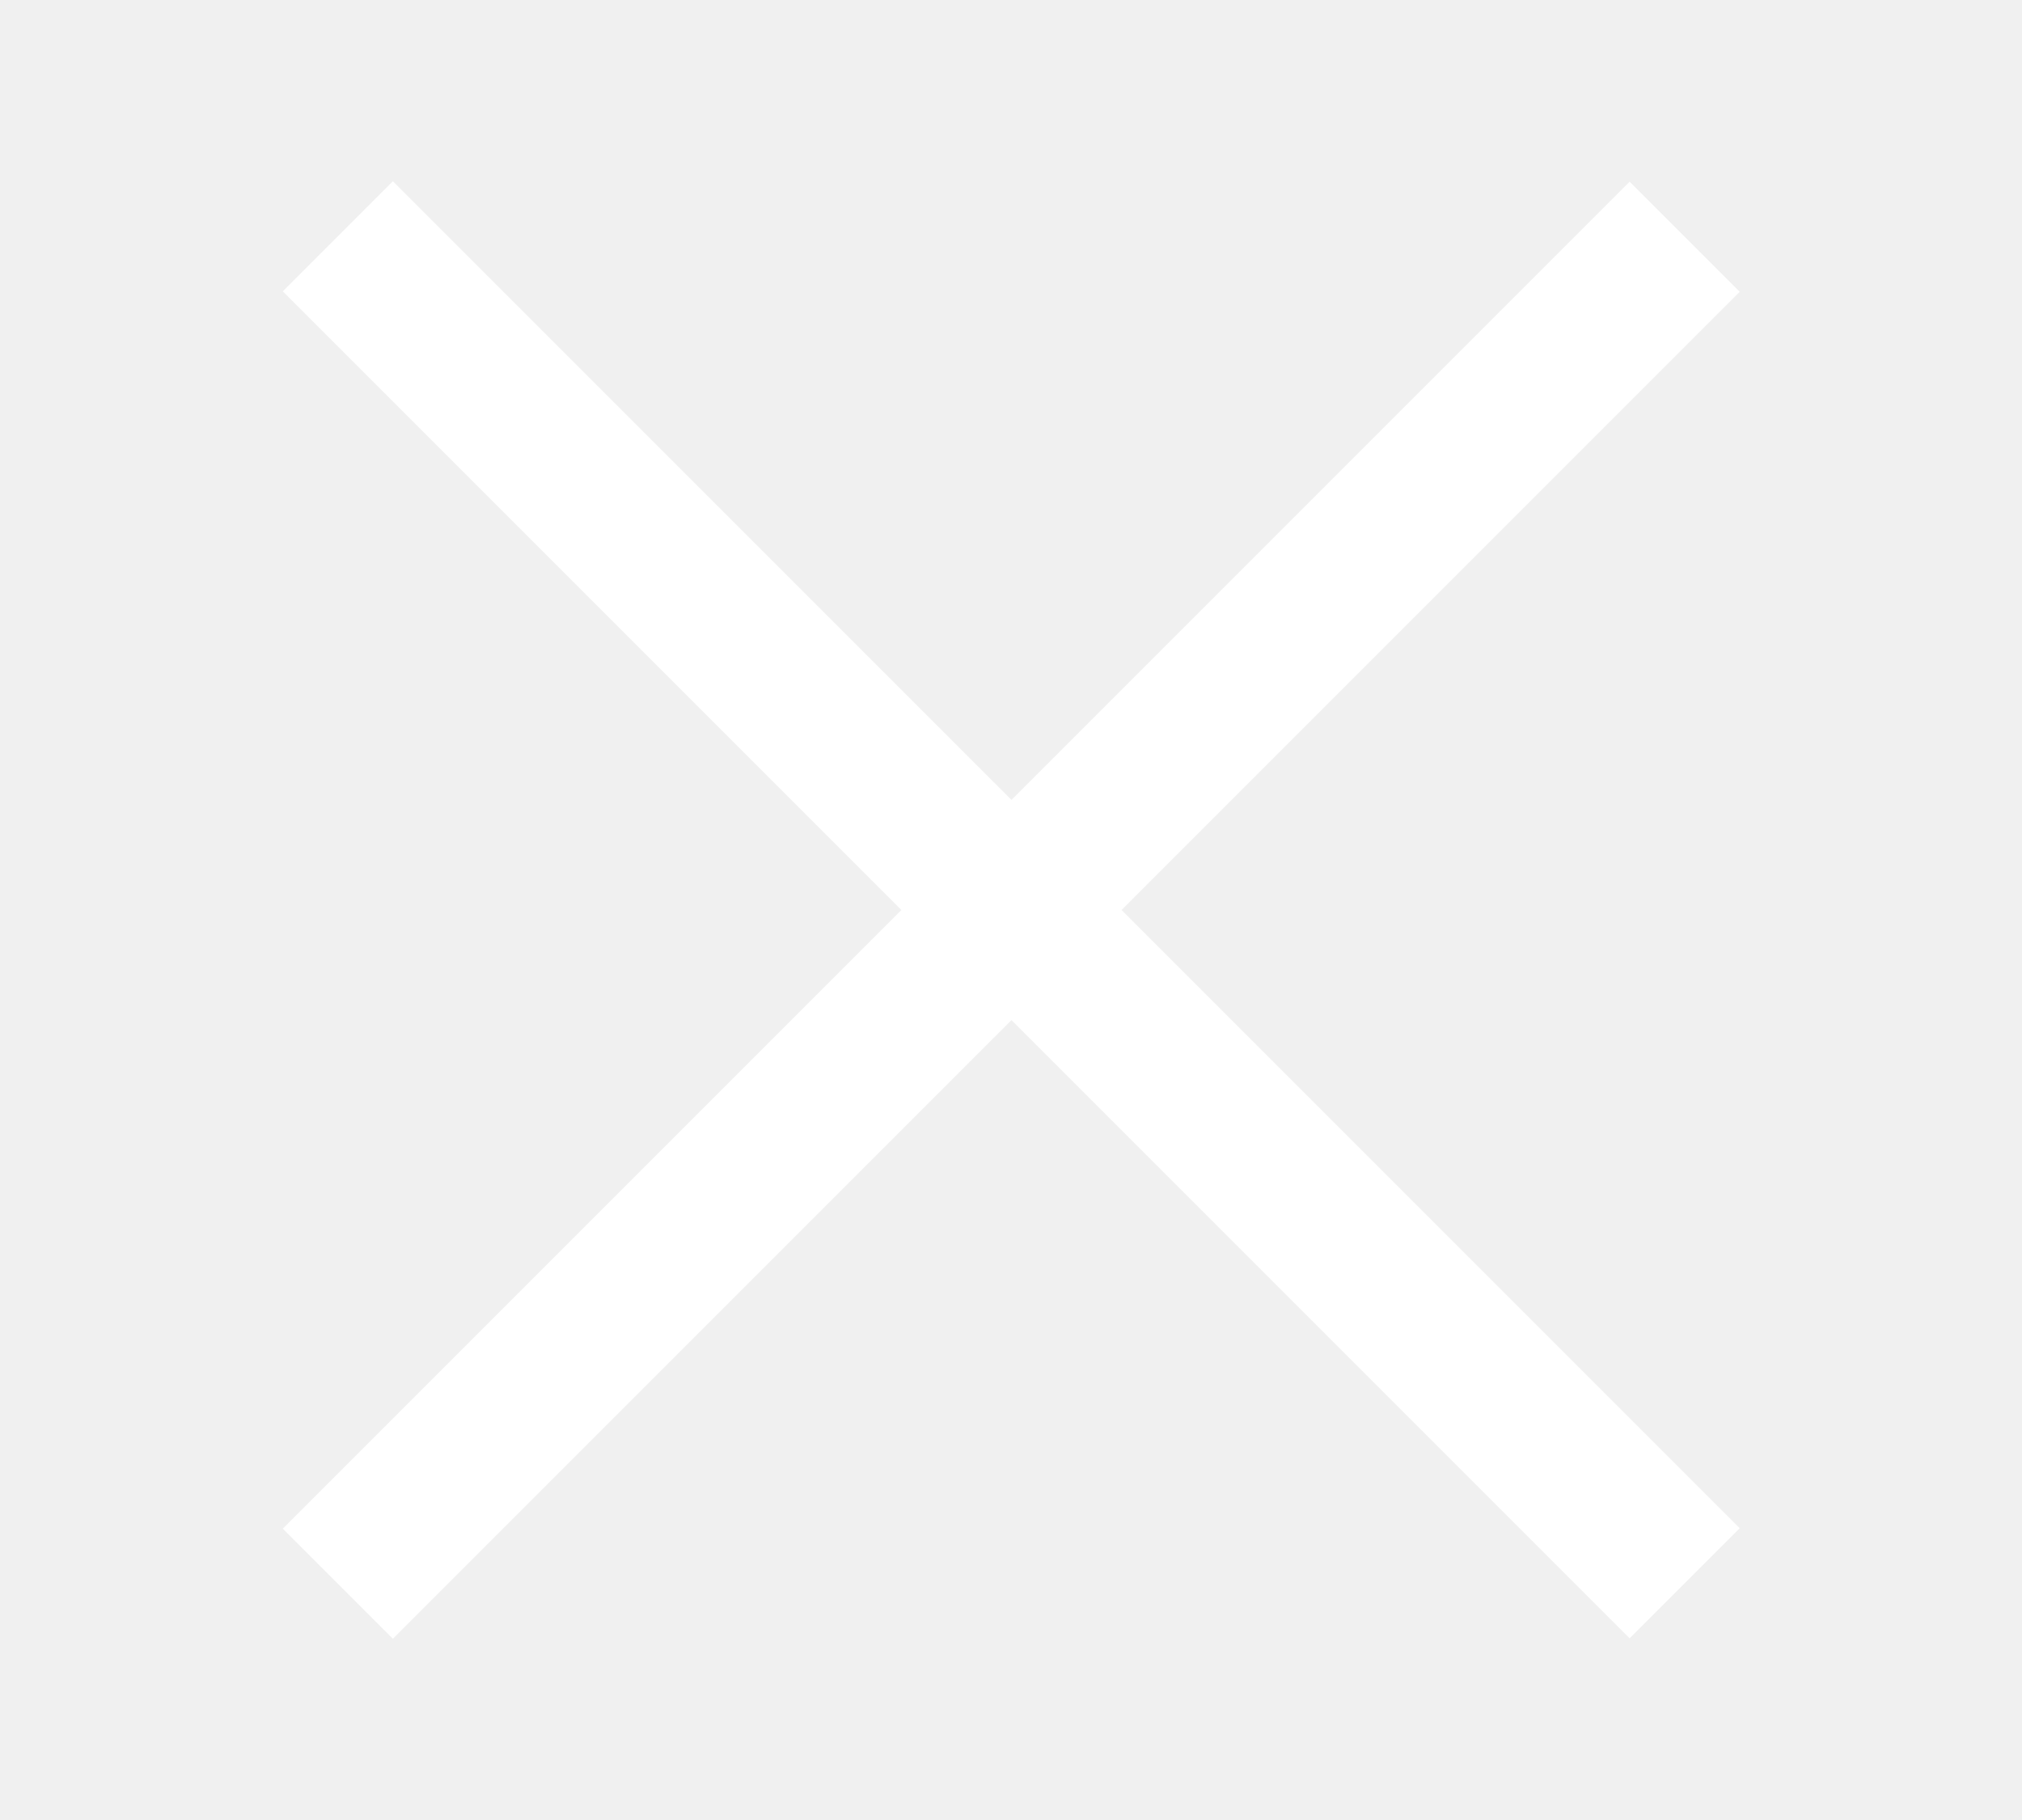
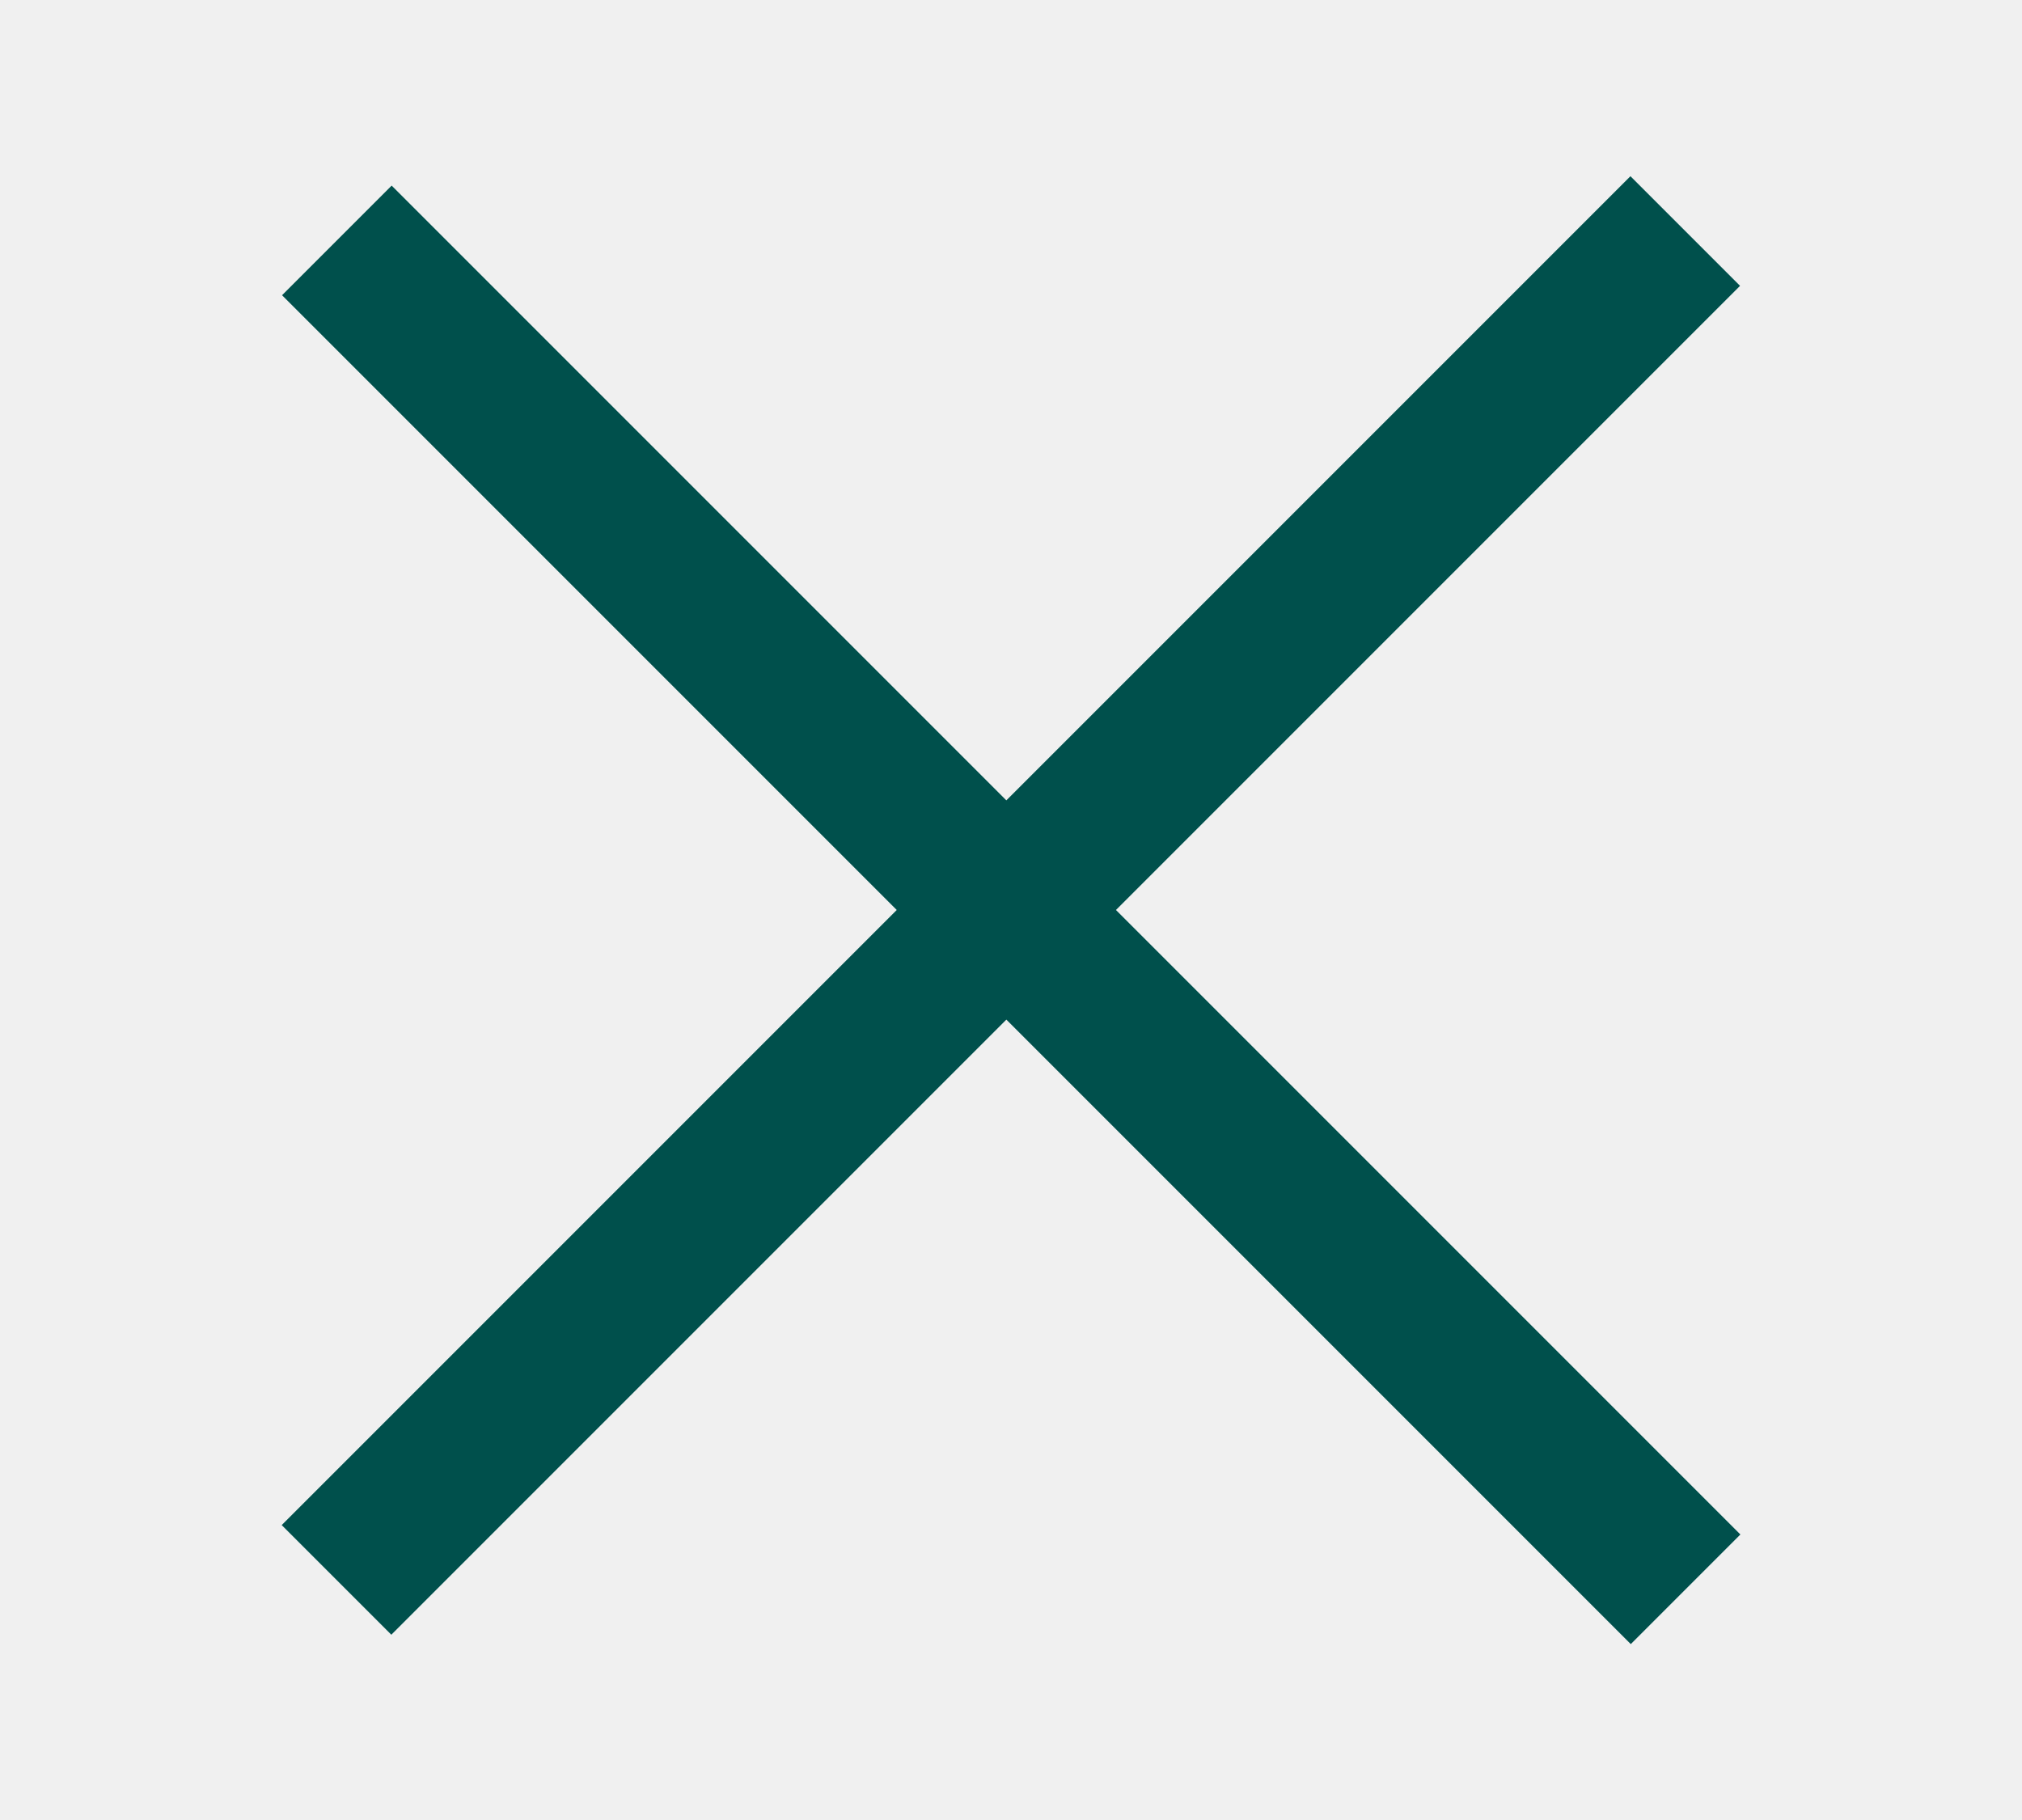
<svg xmlns="http://www.w3.org/2000/svg" version="1.1" id="Laag_1" x="0px" y="0px" viewBox="0 0 30 27" style="enable-background:new 0 0 30 27;" xml:space="preserve">
  <style type="text/css">
- 	.st0{fill:#FFFFFF;}
+ 	.st0{fill:#00504C;}
</style>
  <g>
    <g>
      <g>
        <g>
          <g>
-             <rect x="0.87" y="12.35" transform="matrix(0.7071 -0.7071 0.7071 0.7071 -5.1525 14.5607)" class="st0" width="28.26" height="2.31" />
+             <rect x="0.9" y="12.3" transform="matrix(0.7071 -0.7071 0.7071 0.7071 -5.1541 14.5641)" class="st0" width="28.3" height="2.3" />
          </g>
        </g>
      </g>
    </g>
    <g>
      <g>
        <g>
          <g>
-             <rect x="13.85" y="-0.63" transform="matrix(0.7071 -0.7071 0.7071 0.7071 -5.1525 14.5607)" class="st0" width="2.31" height="28.26" />
+             <rect x="13.8" y="-0.6" transform="matrix(0.7071 -0.7071 0.7071 0.7071 -5.1491 14.562)" class="st0" width="2.3" height="28.3" />
          </g>
        </g>
      </g>
    </g>
  </g>
</svg>
